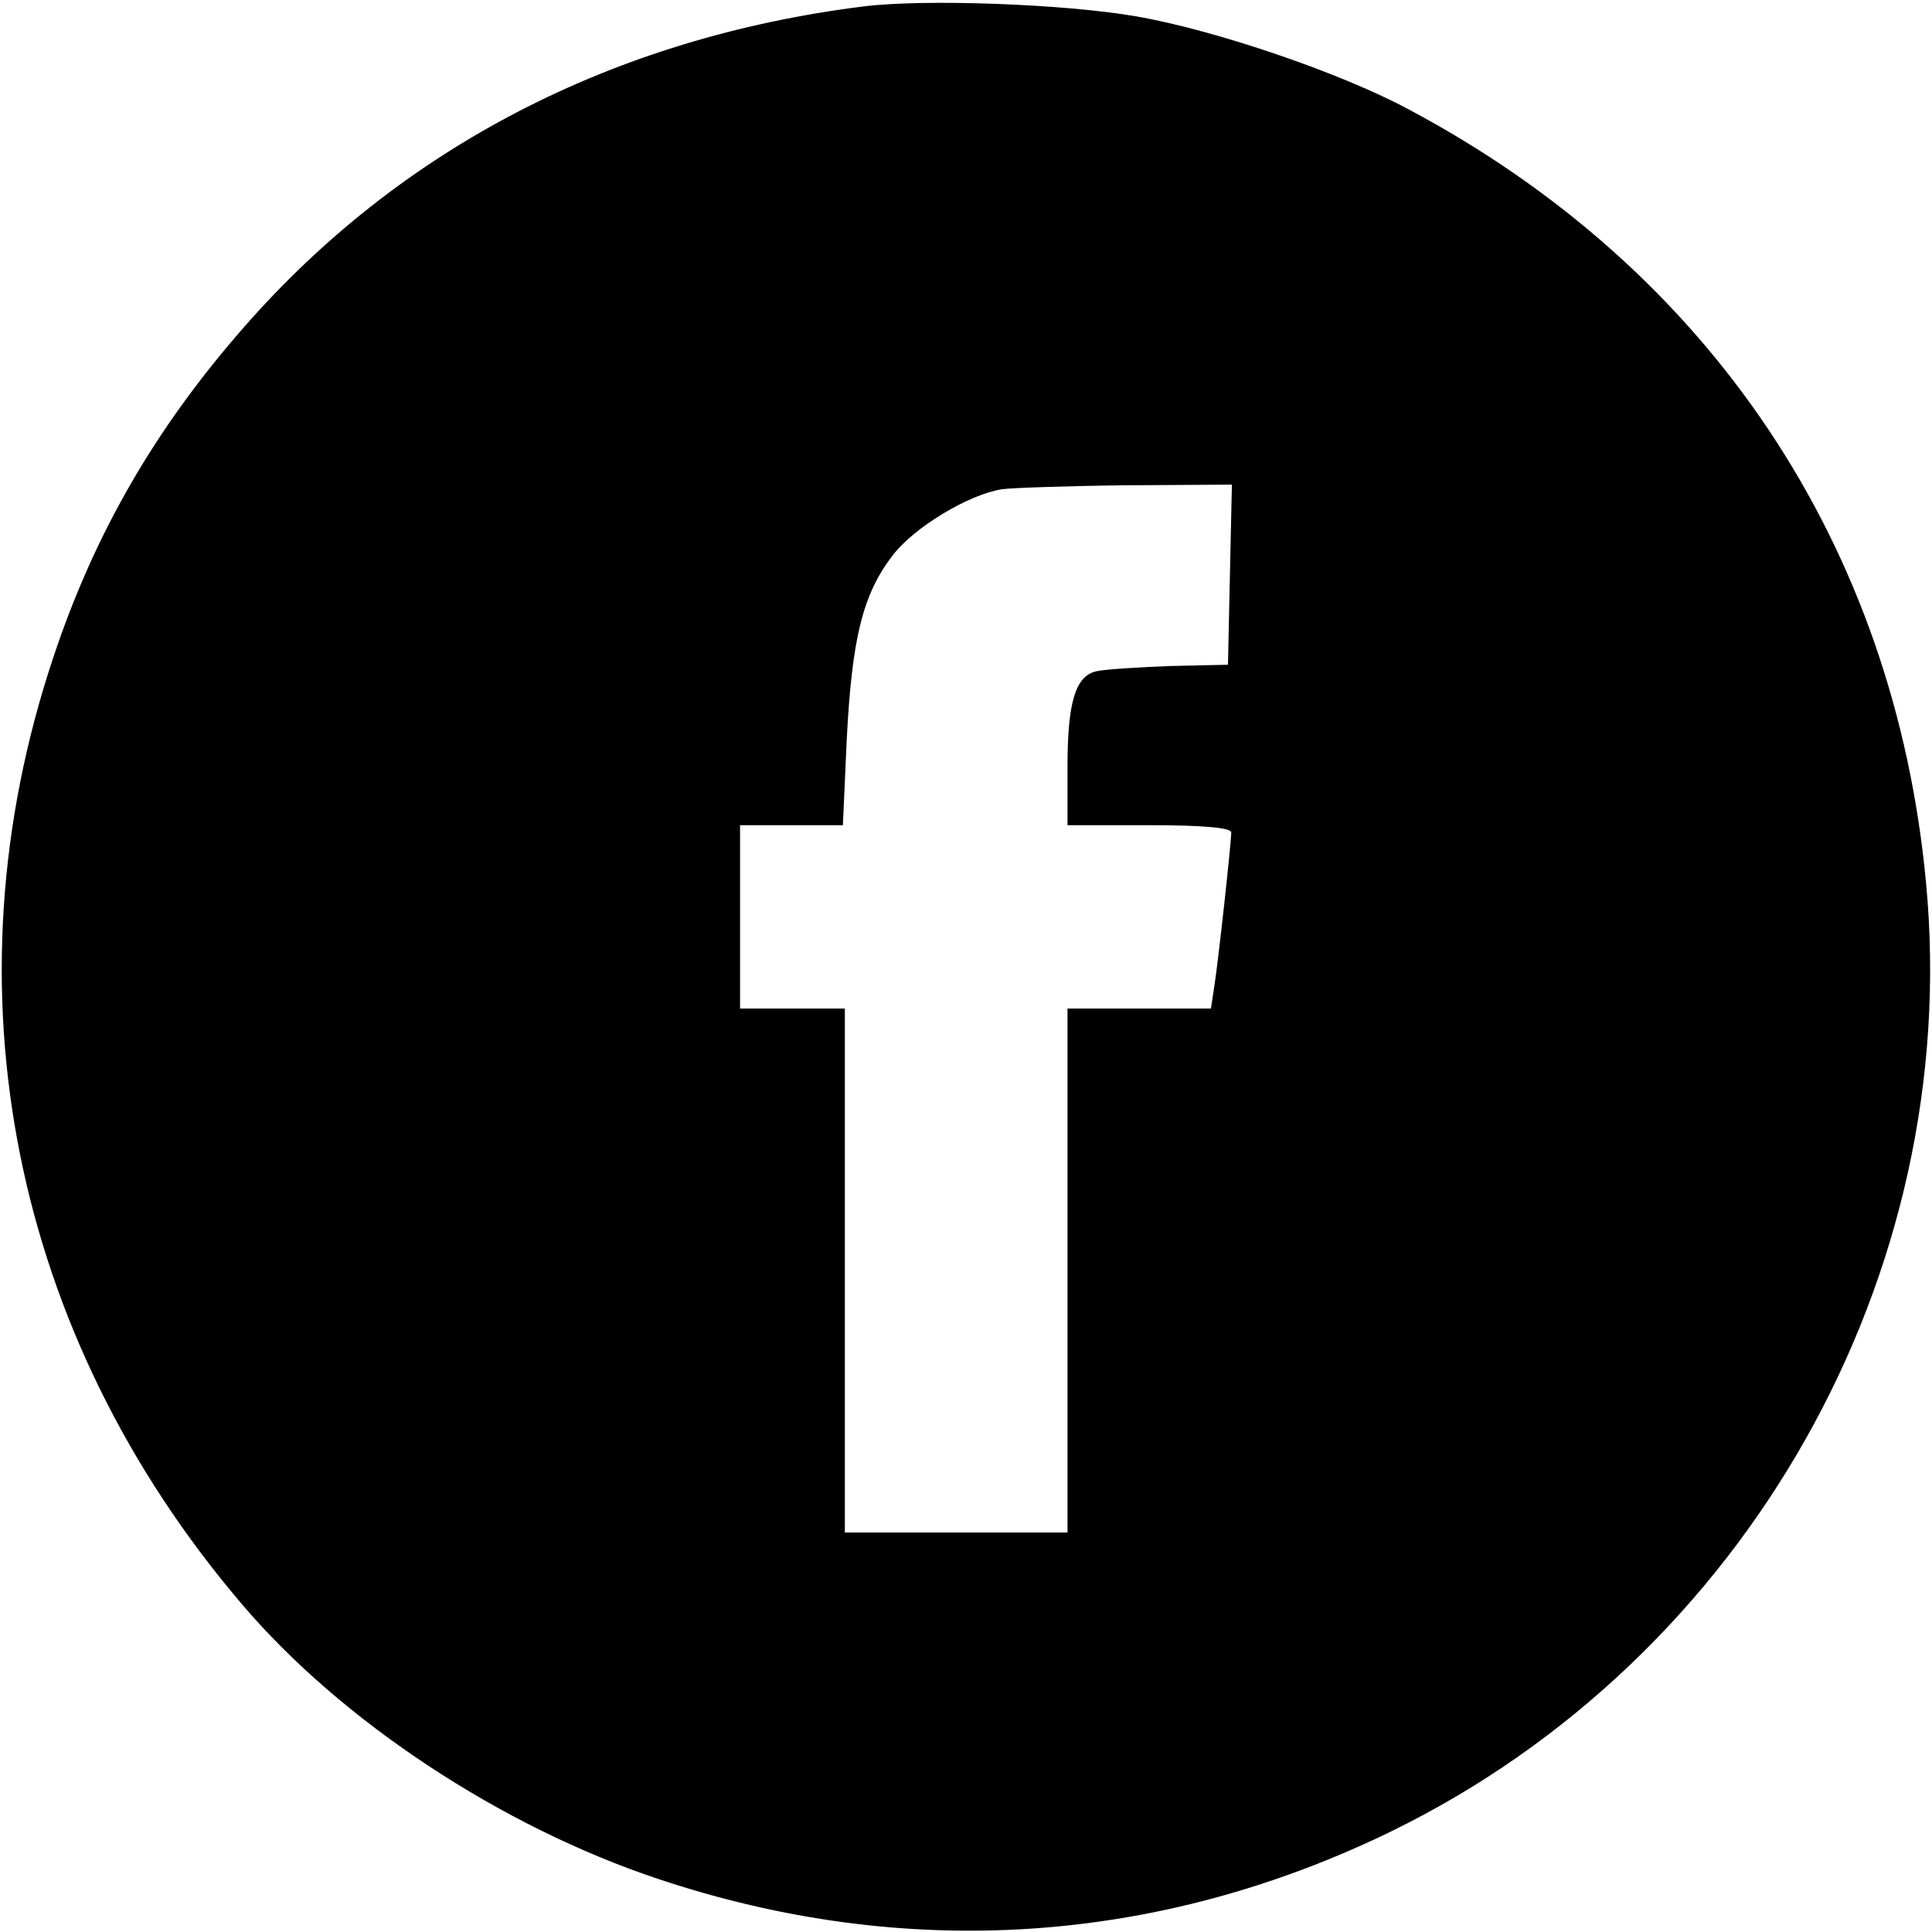
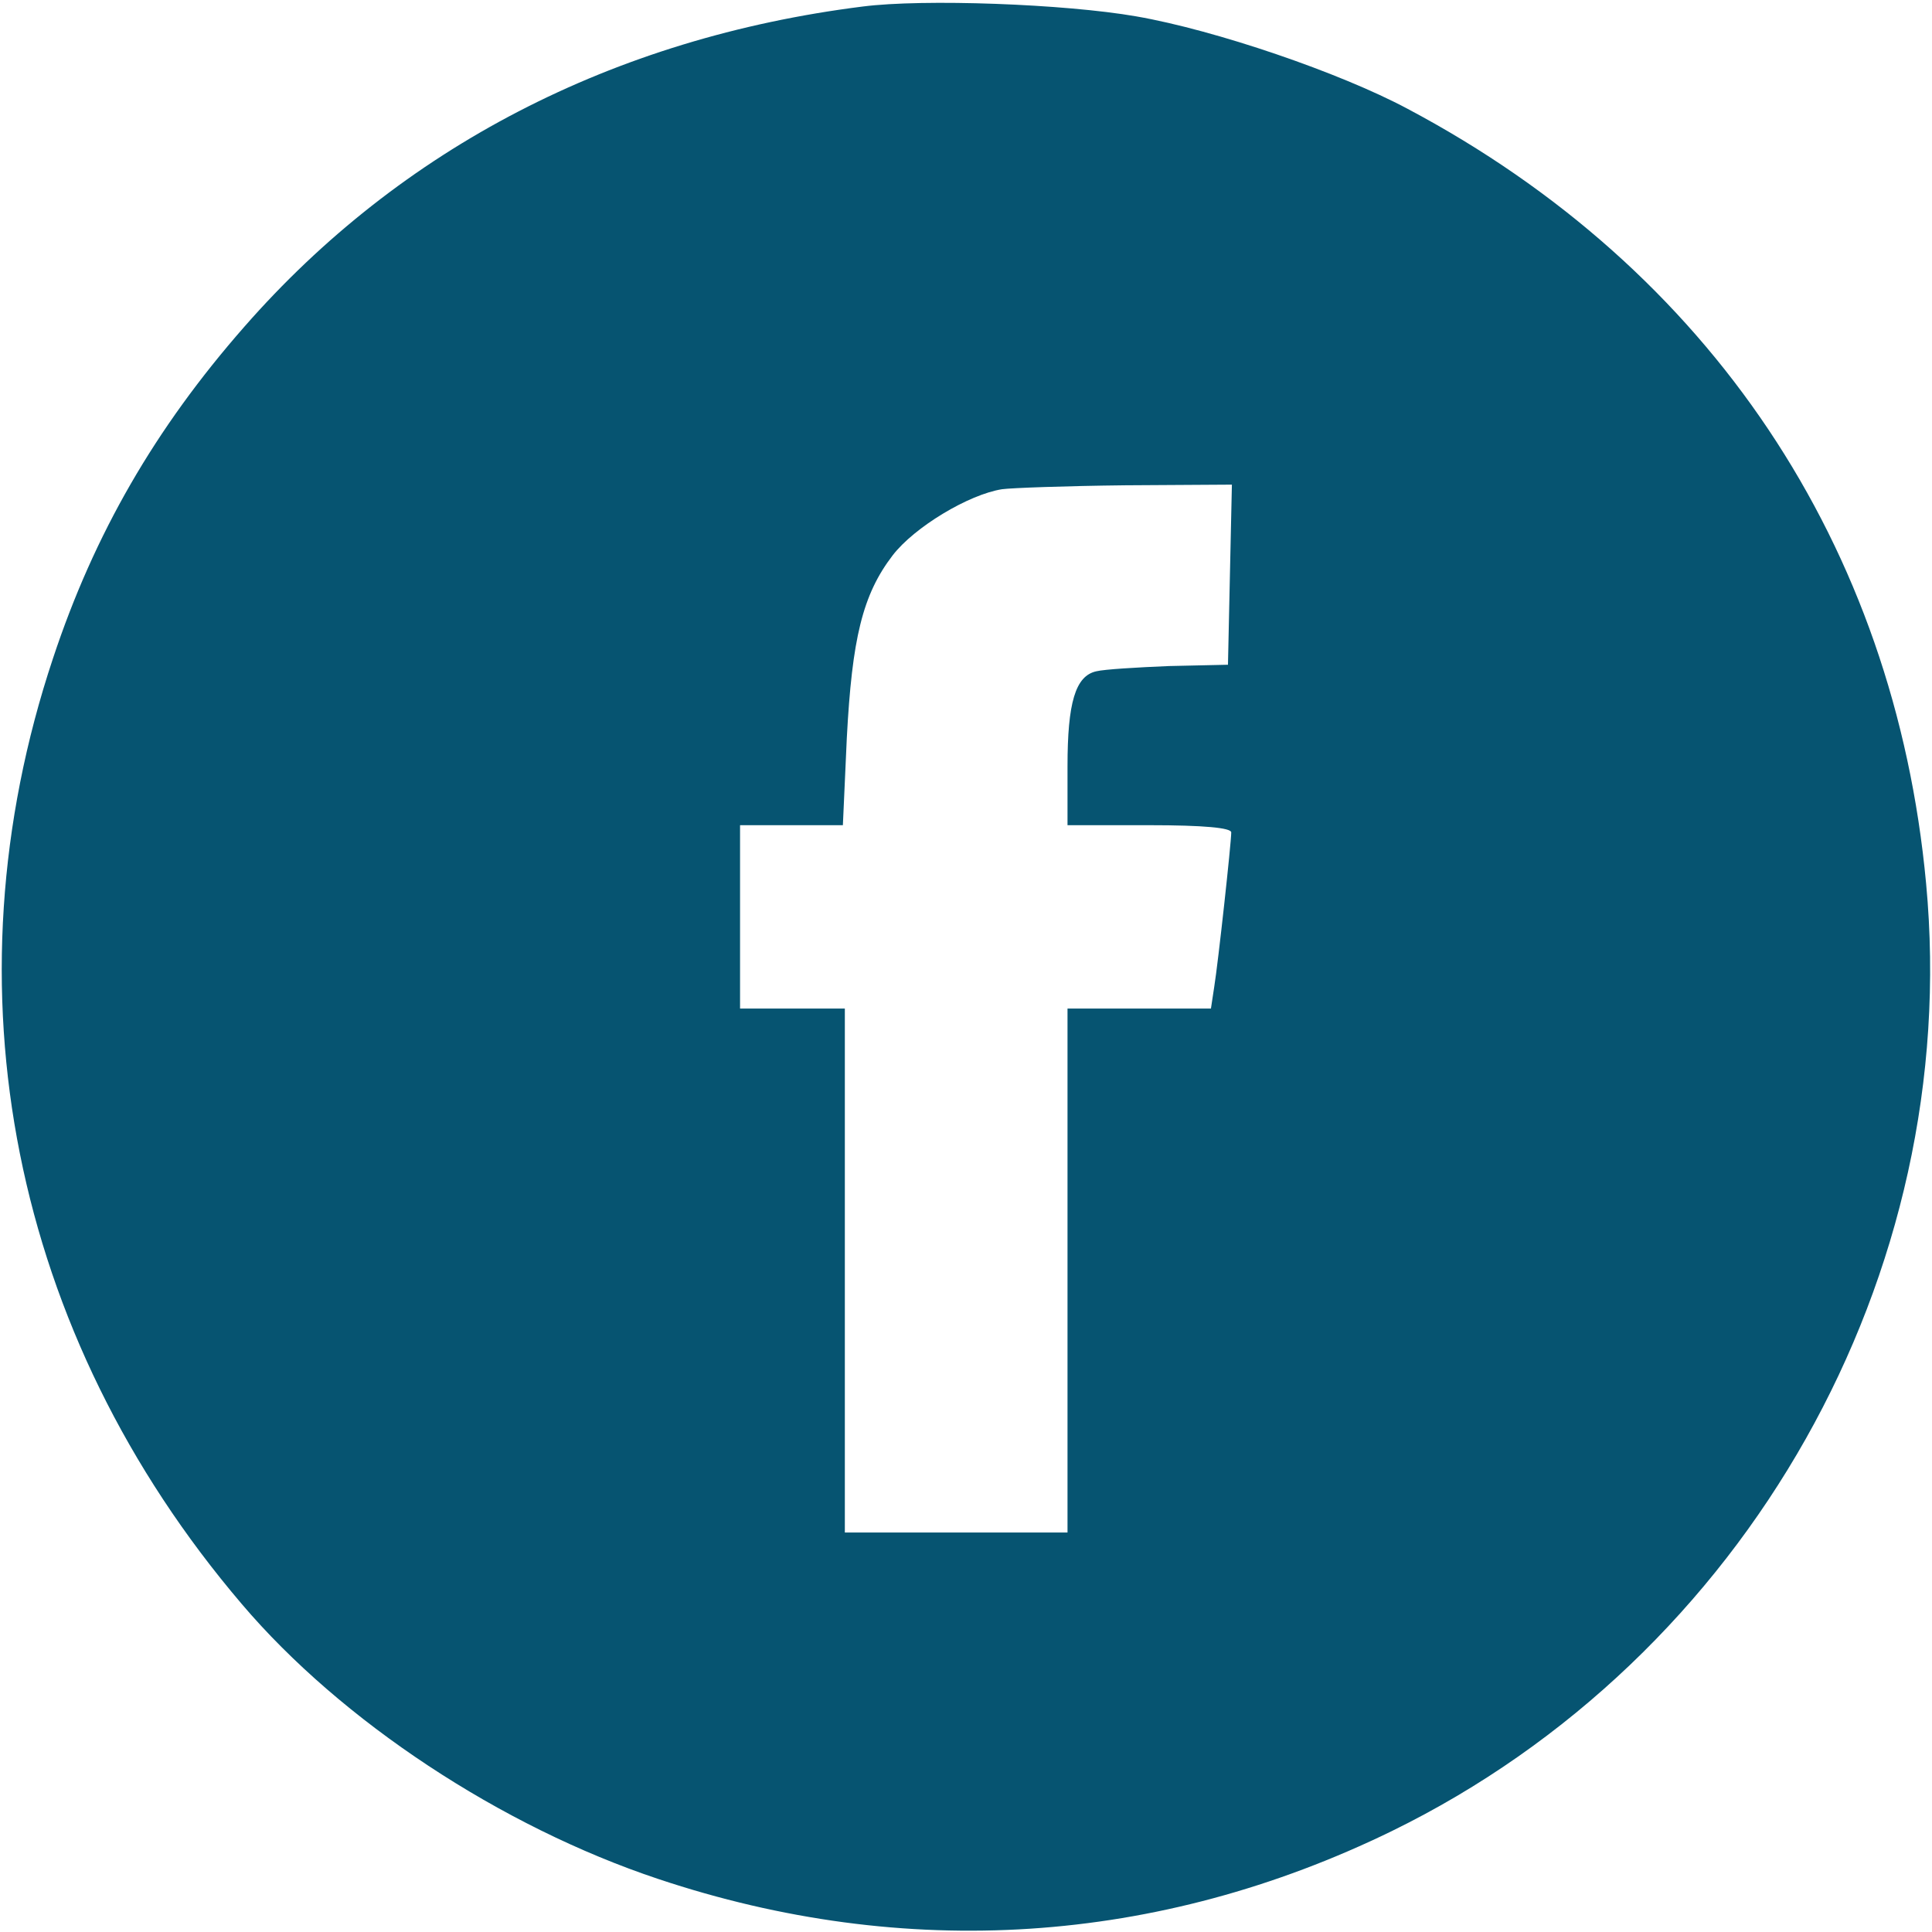
<svg xmlns="http://www.w3.org/2000/svg" version="1.0" width="295pt" height="295pt" viewBox="0 0 295 295" preserveAspectRatio="xMidYMid meet">
-   <g transform="translate(0,295) scale(0.1,-0.1)" fill="#000000" stroke="none">
+   <g transform="translate(0,295) scale(0.1,-0.1)" fill="#065471" stroke="none">
    <path d="M1317 2940 c-381 -48 -705 -216 -944 -489 -136 -155 -229 -316 -292 -506 -168 -504 -63 -1032 288 -1444 152 -179 396 -340 636 -420 377 -126 763 -101 1120 73 542 265 872 850 816 1447 -48 516 -330 938 -792 1183 -103 55 -293 120 -414 141 -109 19 -325 27 -418 15z m561 -867 l-3 -138 -90 -2 c-49 -2 -99 -5 -111 -8 -32 -7 -44 -48 -44 -145 l0 -90 125 0 c83 0 125 -4 125 -11 0 -16 -20 -199 -26 -236 l-5 -33 -109 0 -110 0 0 -400 0 -400 -170 0 -170 0 0 400 0 400 -80 0 -80 0 0 140 0 140 78 0 79 0 6 133 c8 152 24 219 70 279 33 43 116 93 167 101 14 2 98 5 188 6 l163 1 -3 -137z" />
  </g>
</svg>
